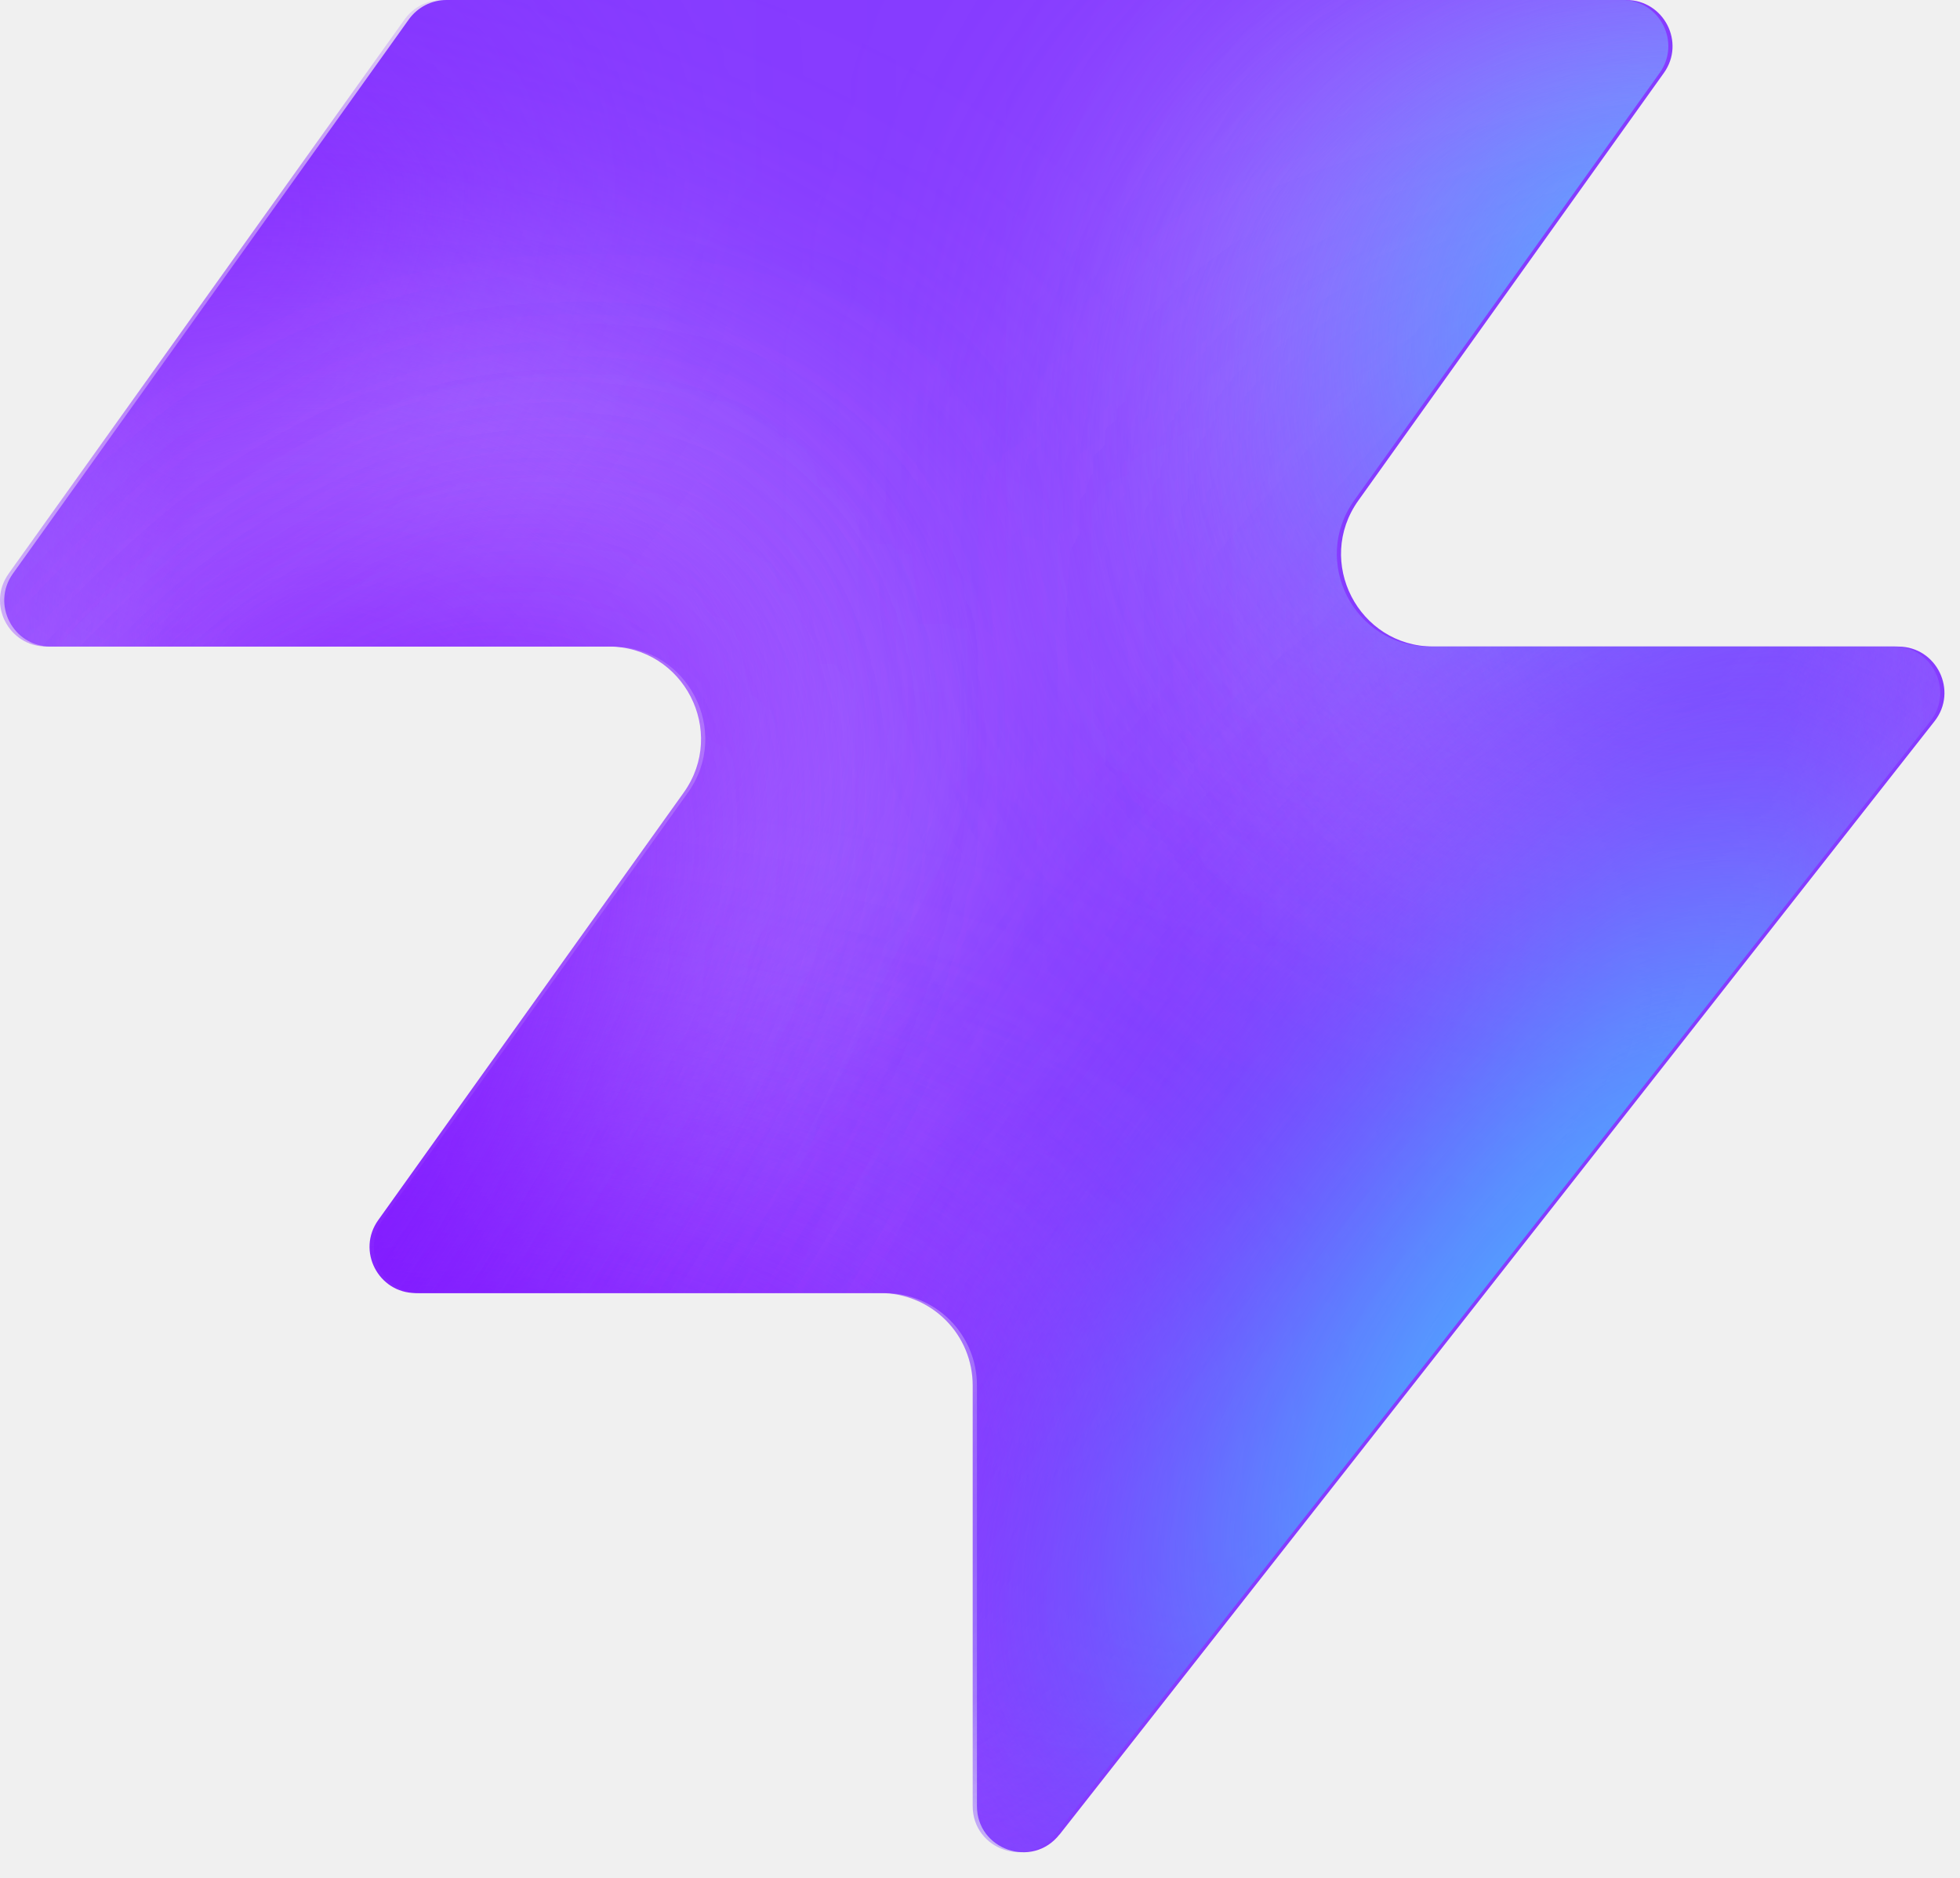
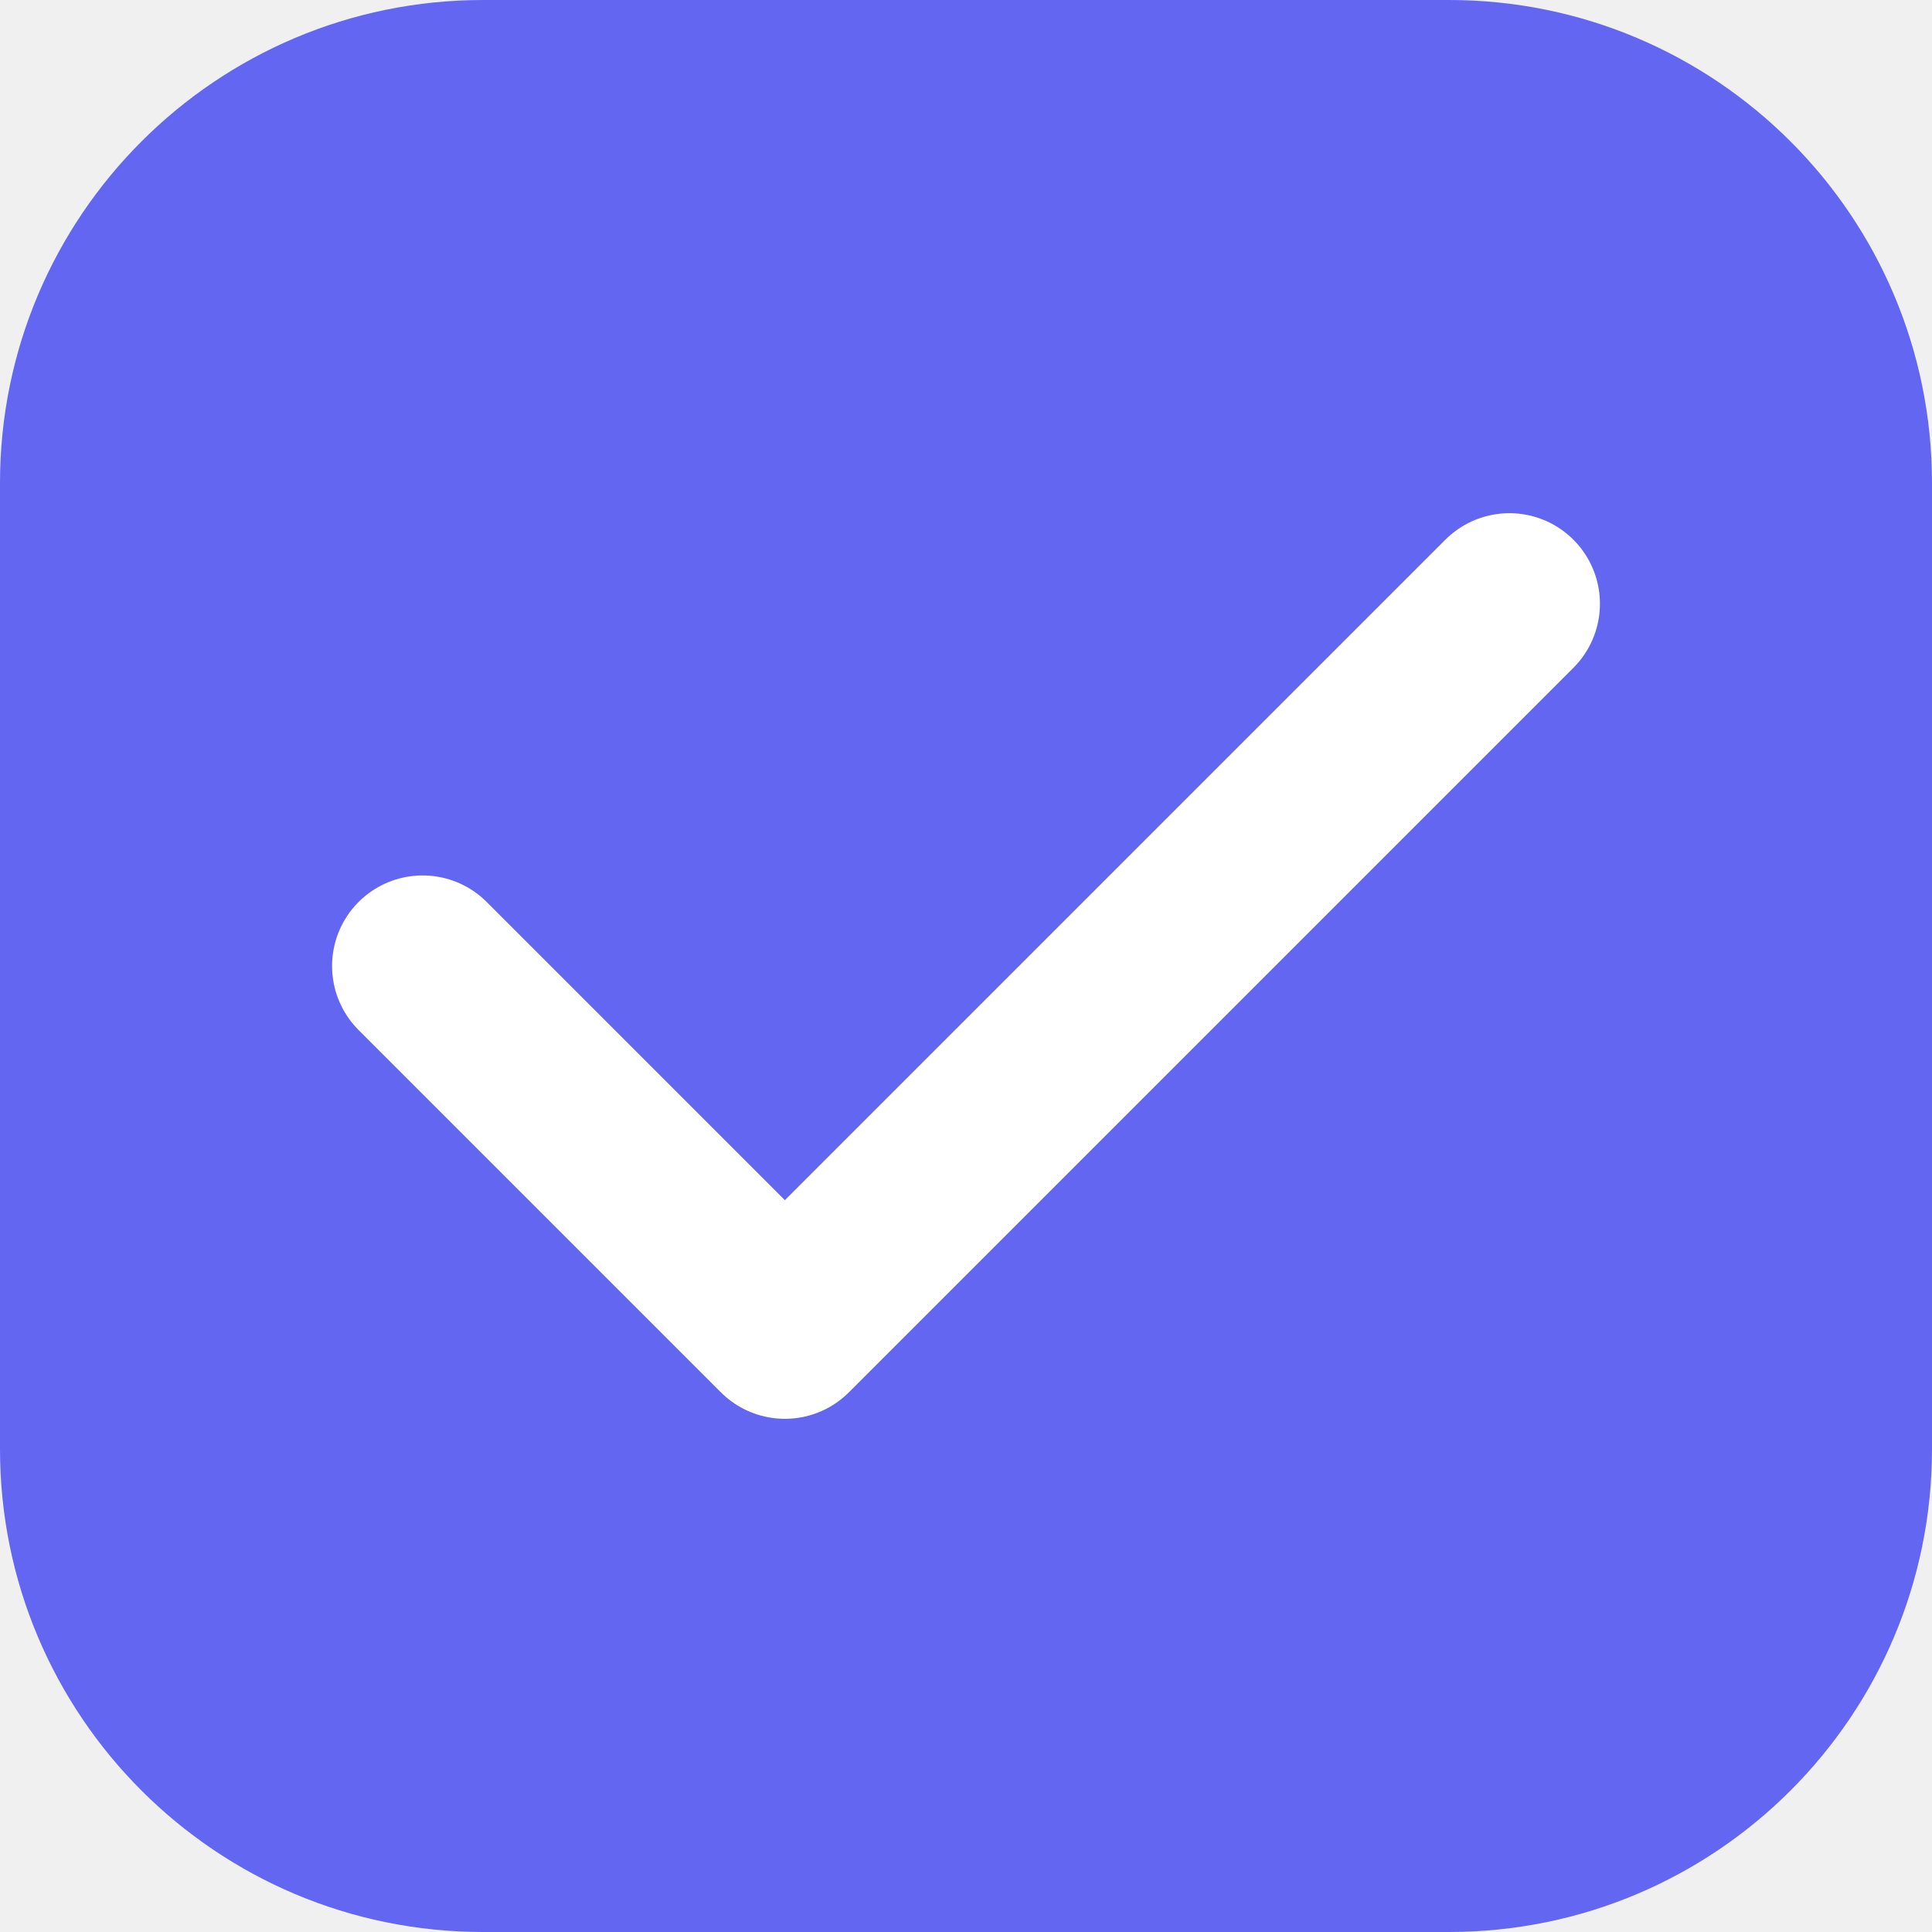
- <svg xmlns="http://www.w3.org/2000/svg" width="48" height="46" fill="none" viewBox="0 0 48 46">
-   <path fill="#863bff" d="M25.946 44.938c-.664.845-2.021.375-2.021-.698V33.937a2.26 2.26 0 0 0-2.262-2.262H10.287c-.92 0-1.456-1.04-.92-1.788l7.48-10.471c1.07-1.497 0-3.578-1.842-3.578H1.237c-.92 0-1.456-1.04-.92-1.788L10.013.474c.214-.297.556-.474.92-.474h28.894c.92 0 1.456 1.04.92 1.788l-7.48 10.471c-1.07 1.498 0 3.579 1.842 3.579h11.377c.943 0 1.473 1.088.89 1.83L25.947 44.94z" style="fill:#863bff;fill:color(display-p3 .525 .23 1);fill-opacity:1" />
-   <mask id="a" width="48" height="46" x="0" y="0" maskUnits="userSpaceOnUse" style="mask-type:alpha">
-     <path fill="#000" d="M25.842 44.938c-.664.844-2.021.375-2.021-.698V33.937a2.26 2.26 0 0 0-2.262-2.262H10.183c-.92 0-1.456-1.04-.92-1.788l7.48-10.471c1.07-1.498 0-3.579-1.842-3.579H1.133c-.92 0-1.456-1.04-.92-1.787L9.91.473c.214-.297.556-.474.92-.474h28.894c.92 0 1.456 1.04.92 1.788l-7.48 10.471c-1.07 1.498 0 3.578 1.842 3.578h11.377c.943 0 1.473 1.088.89 1.832L25.843 44.94z" style="fill:#000;fill-opacity:1" />
-   </mask>
-   <g mask="url(#a)">
-     <g filter="url(#b)">
-       <ellipse cx="5.508" cy="14.704" fill="#ede6ff" rx="5.508" ry="14.704" style="fill:#ede6ff;fill:color(display-p3 .927 .903 1);fill-opacity:1" transform="matrix(.00324 1 1 -.00324 -4.47 31.516)" />
-     </g>
-     <g filter="url(#c)">
-       <ellipse cx="10.399" cy="29.851" fill="#ede6ff" rx="10.399" ry="29.851" style="fill:#ede6ff;fill:color(display-p3 .927 .903 1);fill-opacity:1" transform="matrix(.00324 1 1 -.00324 -39.328 7.883)" />
-     </g>
-     <g filter="url(#d)">
-       <ellipse cx="5.508" cy="30.487" fill="#7e14ff" rx="5.508" ry="30.487" style="fill:#7e14ff;fill:color(display-p3 .492 .077 1);fill-opacity:1" transform="rotate(89.814 -25.913 -14.639)scale(1 -1)" />
-     </g>
-     <g filter="url(#e)">
-       <ellipse cx="5.508" cy="30.599" fill="#7e14ff" rx="5.508" ry="30.599" style="fill:#7e14ff;fill:color(display-p3 .492 .077 1);fill-opacity:1" transform="rotate(89.814 -32.644 -3.334)scale(1 -1)" />
-     </g>
-     <g filter="url(#f)">
-       <ellipse cx="5.508" cy="30.599" fill="#7e14ff" rx="5.508" ry="30.599" style="fill:#7e14ff;fill:color(display-p3 .492 .077 1);fill-opacity:1" transform="matrix(.00324 1 1 -.00324 -34.34 30.47)" />
-     </g>
-     <g filter="url(#g)">
-       <ellipse cx="14.072" cy="22.078" fill="#ede6ff" rx="14.072" ry="22.078" style="fill:#ede6ff;fill:color(display-p3 .927 .903 1);fill-opacity:1" transform="rotate(93.35 24.506 48.493)scale(-1 1)" />
-     </g>
-     <g filter="url(#h)">
-       <ellipse cx="3.47" cy="21.501" fill="#7e14ff" rx="3.47" ry="21.501" style="fill:#7e14ff;fill:color(display-p3 .492 .077 1);fill-opacity:1" transform="rotate(89.009 28.708 47.59)scale(-1 1)" />
-     </g>
-     <g filter="url(#i)">
-       <ellipse cx="3.47" cy="21.501" fill="#7e14ff" rx="3.47" ry="21.501" style="fill:#7e14ff;fill:color(display-p3 .492 .077 1);fill-opacity:1" transform="rotate(89.009 28.708 47.59)scale(-1 1)" />
-     </g>
-     <g filter="url(#j)">
-       <ellipse cx=".387" cy="8.972" fill="#7e14ff" rx="4.407" ry="29.108" style="fill:#7e14ff;fill:color(display-p3 .492 .077 1);fill-opacity:1" transform="rotate(39.51 .387 8.972)" />
-     </g>
-     <g filter="url(#k)">
-       <ellipse cx="47.523" cy="-6.092" fill="#7e14ff" rx="4.407" ry="29.108" style="fill:#7e14ff;fill:color(display-p3 .492 .077 1);fill-opacity:1" transform="rotate(37.892 47.523 -6.092)" />
-     </g>
-     <g filter="url(#l)">
-       <ellipse cx="41.412" cy="6.333" fill="#47bfff" rx="5.971" ry="9.665" style="fill:#47bfff;fill:color(display-p3 .28 .748 1);fill-opacity:1" transform="rotate(37.892 41.412 6.333)" />
-     </g>
-     <g filter="url(#m)">
-       <ellipse cx="-1.879" cy="38.332" fill="#7e14ff" rx="4.407" ry="29.108" style="fill:#7e14ff;fill:color(display-p3 .492 .077 1);fill-opacity:1" transform="rotate(37.892 -1.88 38.332)" />
-     </g>
-     <g filter="url(#n)">
-       <ellipse cx="-1.879" cy="38.332" fill="#7e14ff" rx="4.407" ry="29.108" style="fill:#7e14ff;fill:color(display-p3 .492 .077 1);fill-opacity:1" transform="rotate(37.892 -1.88 38.332)" />
-     </g>
-     <g filter="url(#o)">
-       <ellipse cx="35.651" cy="29.907" fill="#7e14ff" rx="4.407" ry="29.108" style="fill:#7e14ff;fill:color(display-p3 .492 .077 1);fill-opacity:1" transform="rotate(37.892 35.651 29.907)" />
-     </g>
-     <g filter="url(#p)">
-       <ellipse cx="38.418" cy="32.4" fill="#47bfff" rx="5.971" ry="15.297" style="fill:#47bfff;fill:color(display-p3 .28 .748 1);fill-opacity:1" transform="rotate(37.892 38.418 32.4)" />
-     </g>
-   </g>
-   <defs>
-     <filter id="b" width="60.045" height="41.654" x="-19.77" y="16.149" color-interpolation-filters="sRGB" filterUnits="userSpaceOnUse">
-       <feFlood flood-opacity="0" result="BackgroundImageFix" />
-       <feBlend in="SourceGraphic" in2="BackgroundImageFix" result="shape" />
-       <feGaussianBlur result="effect1_foregroundBlur_2002_17158" stdDeviation="7.659" />
-     </filter>
-     <filter id="c" width="90.34" height="51.437" x="-54.613" y="-7.533" color-interpolation-filters="sRGB" filterUnits="userSpaceOnUse">
-       <feFlood flood-opacity="0" result="BackgroundImageFix" />
-       <feBlend in="SourceGraphic" in2="BackgroundImageFix" result="shape" />
-       <feGaussianBlur result="effect1_foregroundBlur_2002_17158" stdDeviation="7.659" />
-     </filter>
-     <filter id="d" width="79.355" height="29.4" x="-49.64" y="2.03" color-interpolation-filters="sRGB" filterUnits="userSpaceOnUse">
-       <feFlood flood-opacity="0" result="BackgroundImageFix" />
-       <feBlend in="SourceGraphic" in2="BackgroundImageFix" result="shape" />
-       <feGaussianBlur result="effect1_foregroundBlur_2002_17158" stdDeviation="4.596" />
-     </filter>
-     <filter id="e" width="79.579" height="29.4" x="-45.045" y="20.029" color-interpolation-filters="sRGB" filterUnits="userSpaceOnUse">
-       <feFlood flood-opacity="0" result="BackgroundImageFix" />
-       <feBlend in="SourceGraphic" in2="BackgroundImageFix" result="shape" />
-       <feGaussianBlur result="effect1_foregroundBlur_2002_17158" stdDeviation="4.596" />
-     </filter>
-     <filter id="f" width="79.579" height="29.4" x="-43.513" y="21.178" color-interpolation-filters="sRGB" filterUnits="userSpaceOnUse">
-       <feFlood flood-opacity="0" result="BackgroundImageFix" />
-       <feBlend in="SourceGraphic" in2="BackgroundImageFix" result="shape" />
-       <feGaussianBlur result="effect1_foregroundBlur_2002_17158" stdDeviation="4.596" />
-     </filter>
-     <filter id="g" width="74.749" height="58.852" x="15.756" y="-17.901" color-interpolation-filters="sRGB" filterUnits="userSpaceOnUse">
-       <feFlood flood-opacity="0" result="BackgroundImageFix" />
-       <feBlend in="SourceGraphic" in2="BackgroundImageFix" result="shape" />
-       <feGaussianBlur result="effect1_foregroundBlur_2002_17158" stdDeviation="7.659" />
-     </filter>
-     <filter id="h" width="61.377" height="25.362" x="23.548" y="2.284" color-interpolation-filters="sRGB" filterUnits="userSpaceOnUse">
-       <feFlood flood-opacity="0" result="BackgroundImageFix" />
-       <feBlend in="SourceGraphic" in2="BackgroundImageFix" result="shape" />
-       <feGaussianBlur result="effect1_foregroundBlur_2002_17158" stdDeviation="4.596" />
-     </filter>
-     <filter id="i" width="61.377" height="25.362" x="23.548" y="2.284" color-interpolation-filters="sRGB" filterUnits="userSpaceOnUse">
-       <feFlood flood-opacity="0" result="BackgroundImageFix" />
-       <feBlend in="SourceGraphic" in2="BackgroundImageFix" result="shape" />
-       <feGaussianBlur result="effect1_foregroundBlur_2002_17158" stdDeviation="4.596" />
-     </filter>
-     <filter id="j" width="56.045" height="63.649" x="-27.636" y="-22.853" color-interpolation-filters="sRGB" filterUnits="userSpaceOnUse">
-       <feFlood flood-opacity="0" result="BackgroundImageFix" />
-       <feBlend in="SourceGraphic" in2="BackgroundImageFix" result="shape" />
-       <feGaussianBlur result="effect1_foregroundBlur_2002_17158" stdDeviation="4.596" />
-     </filter>
-     <filter id="k" width="54.814" height="64.646" x="20.116" y="-38.415" color-interpolation-filters="sRGB" filterUnits="userSpaceOnUse">
-       <feFlood flood-opacity="0" result="BackgroundImageFix" />
-       <feBlend in="SourceGraphic" in2="BackgroundImageFix" result="shape" />
-       <feGaussianBlur result="effect1_foregroundBlur_2002_17158" stdDeviation="4.596" />
-     </filter>
-     <filter id="l" width="33.541" height="35.313" x="24.641" y="-11.323" color-interpolation-filters="sRGB" filterUnits="userSpaceOnUse">
-       <feFlood flood-opacity="0" result="BackgroundImageFix" />
-       <feBlend in="SourceGraphic" in2="BackgroundImageFix" result="shape" />
-       <feGaussianBlur result="effect1_foregroundBlur_2002_17158" stdDeviation="4.596" />
-     </filter>
-     <filter id="m" width="54.814" height="64.646" x="-29.286" y="6.009" color-interpolation-filters="sRGB" filterUnits="userSpaceOnUse">
-       <feFlood flood-opacity="0" result="BackgroundImageFix" />
-       <feBlend in="SourceGraphic" in2="BackgroundImageFix" result="shape" />
-       <feGaussianBlur result="effect1_foregroundBlur_2002_17158" stdDeviation="4.596" />
-     </filter>
-     <filter id="n" width="54.814" height="64.646" x="-29.286" y="6.009" color-interpolation-filters="sRGB" filterUnits="userSpaceOnUse">
-       <feFlood flood-opacity="0" result="BackgroundImageFix" />
-       <feBlend in="SourceGraphic" in2="BackgroundImageFix" result="shape" />
-       <feGaussianBlur result="effect1_foregroundBlur_2002_17158" stdDeviation="4.596" />
-     </filter>
-     <filter id="o" width="54.814" height="64.646" x="8.244" y="-2.416" color-interpolation-filters="sRGB" filterUnits="userSpaceOnUse">
-       <feFlood flood-opacity="0" result="BackgroundImageFix" />
-       <feBlend in="SourceGraphic" in2="BackgroundImageFix" result="shape" />
-       <feGaussianBlur result="effect1_foregroundBlur_2002_17158" stdDeviation="4.596" />
-     </filter>
-     <filter id="p" width="39.409" height="43.623" x="18.713" y="10.588" color-interpolation-filters="sRGB" filterUnits="userSpaceOnUse">
-       <feFlood flood-opacity="0" result="BackgroundImageFix" />
-       <feBlend in="SourceGraphic" in2="BackgroundImageFix" result="shape" />
-       <feGaussianBlur result="effect1_foregroundBlur_2002_17158" stdDeviation="4.596" />
-     </filter>
-   </defs>
+ <svg xmlns="http://www.w3.org/2000/svg" viewBox="0 0 32 32">
+   <rect width="32" height="32" rx="8" fill="#6366f1" />
+   <polyline points="7,16 13,22 25,10" fill="none" stroke="white" stroke-width="3" stroke-linecap="round" stroke-linejoin="round" />
</svg>
